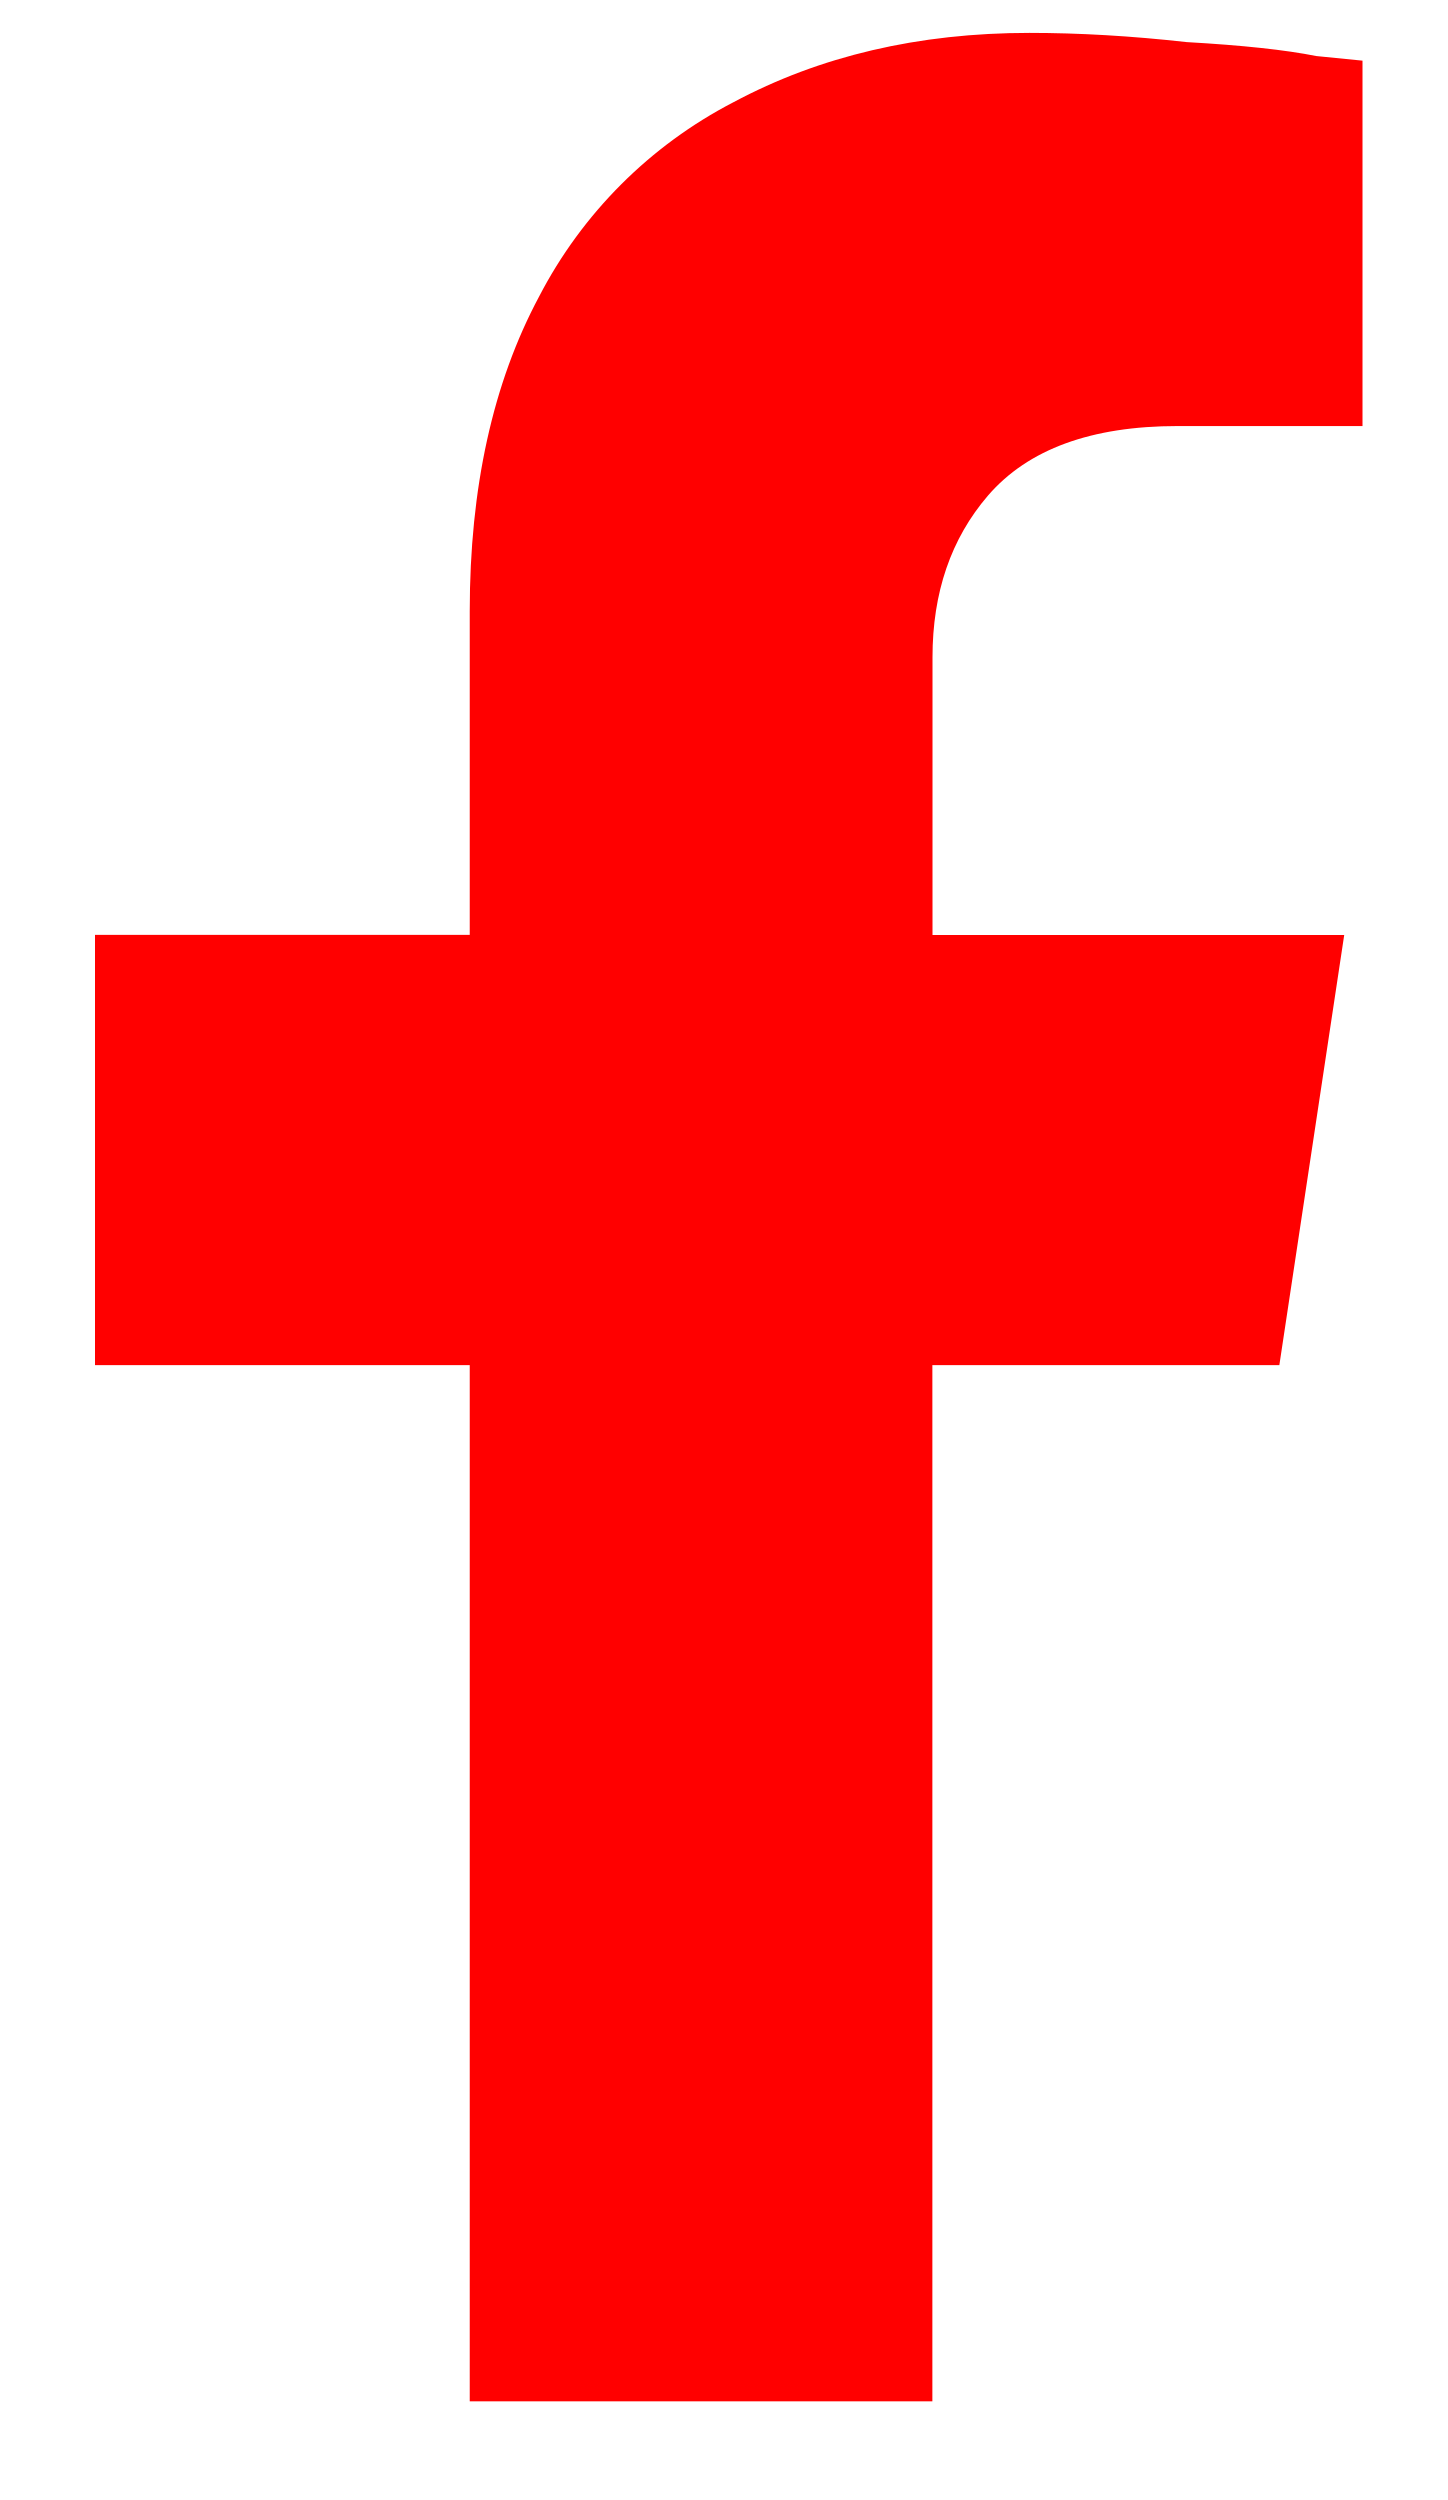
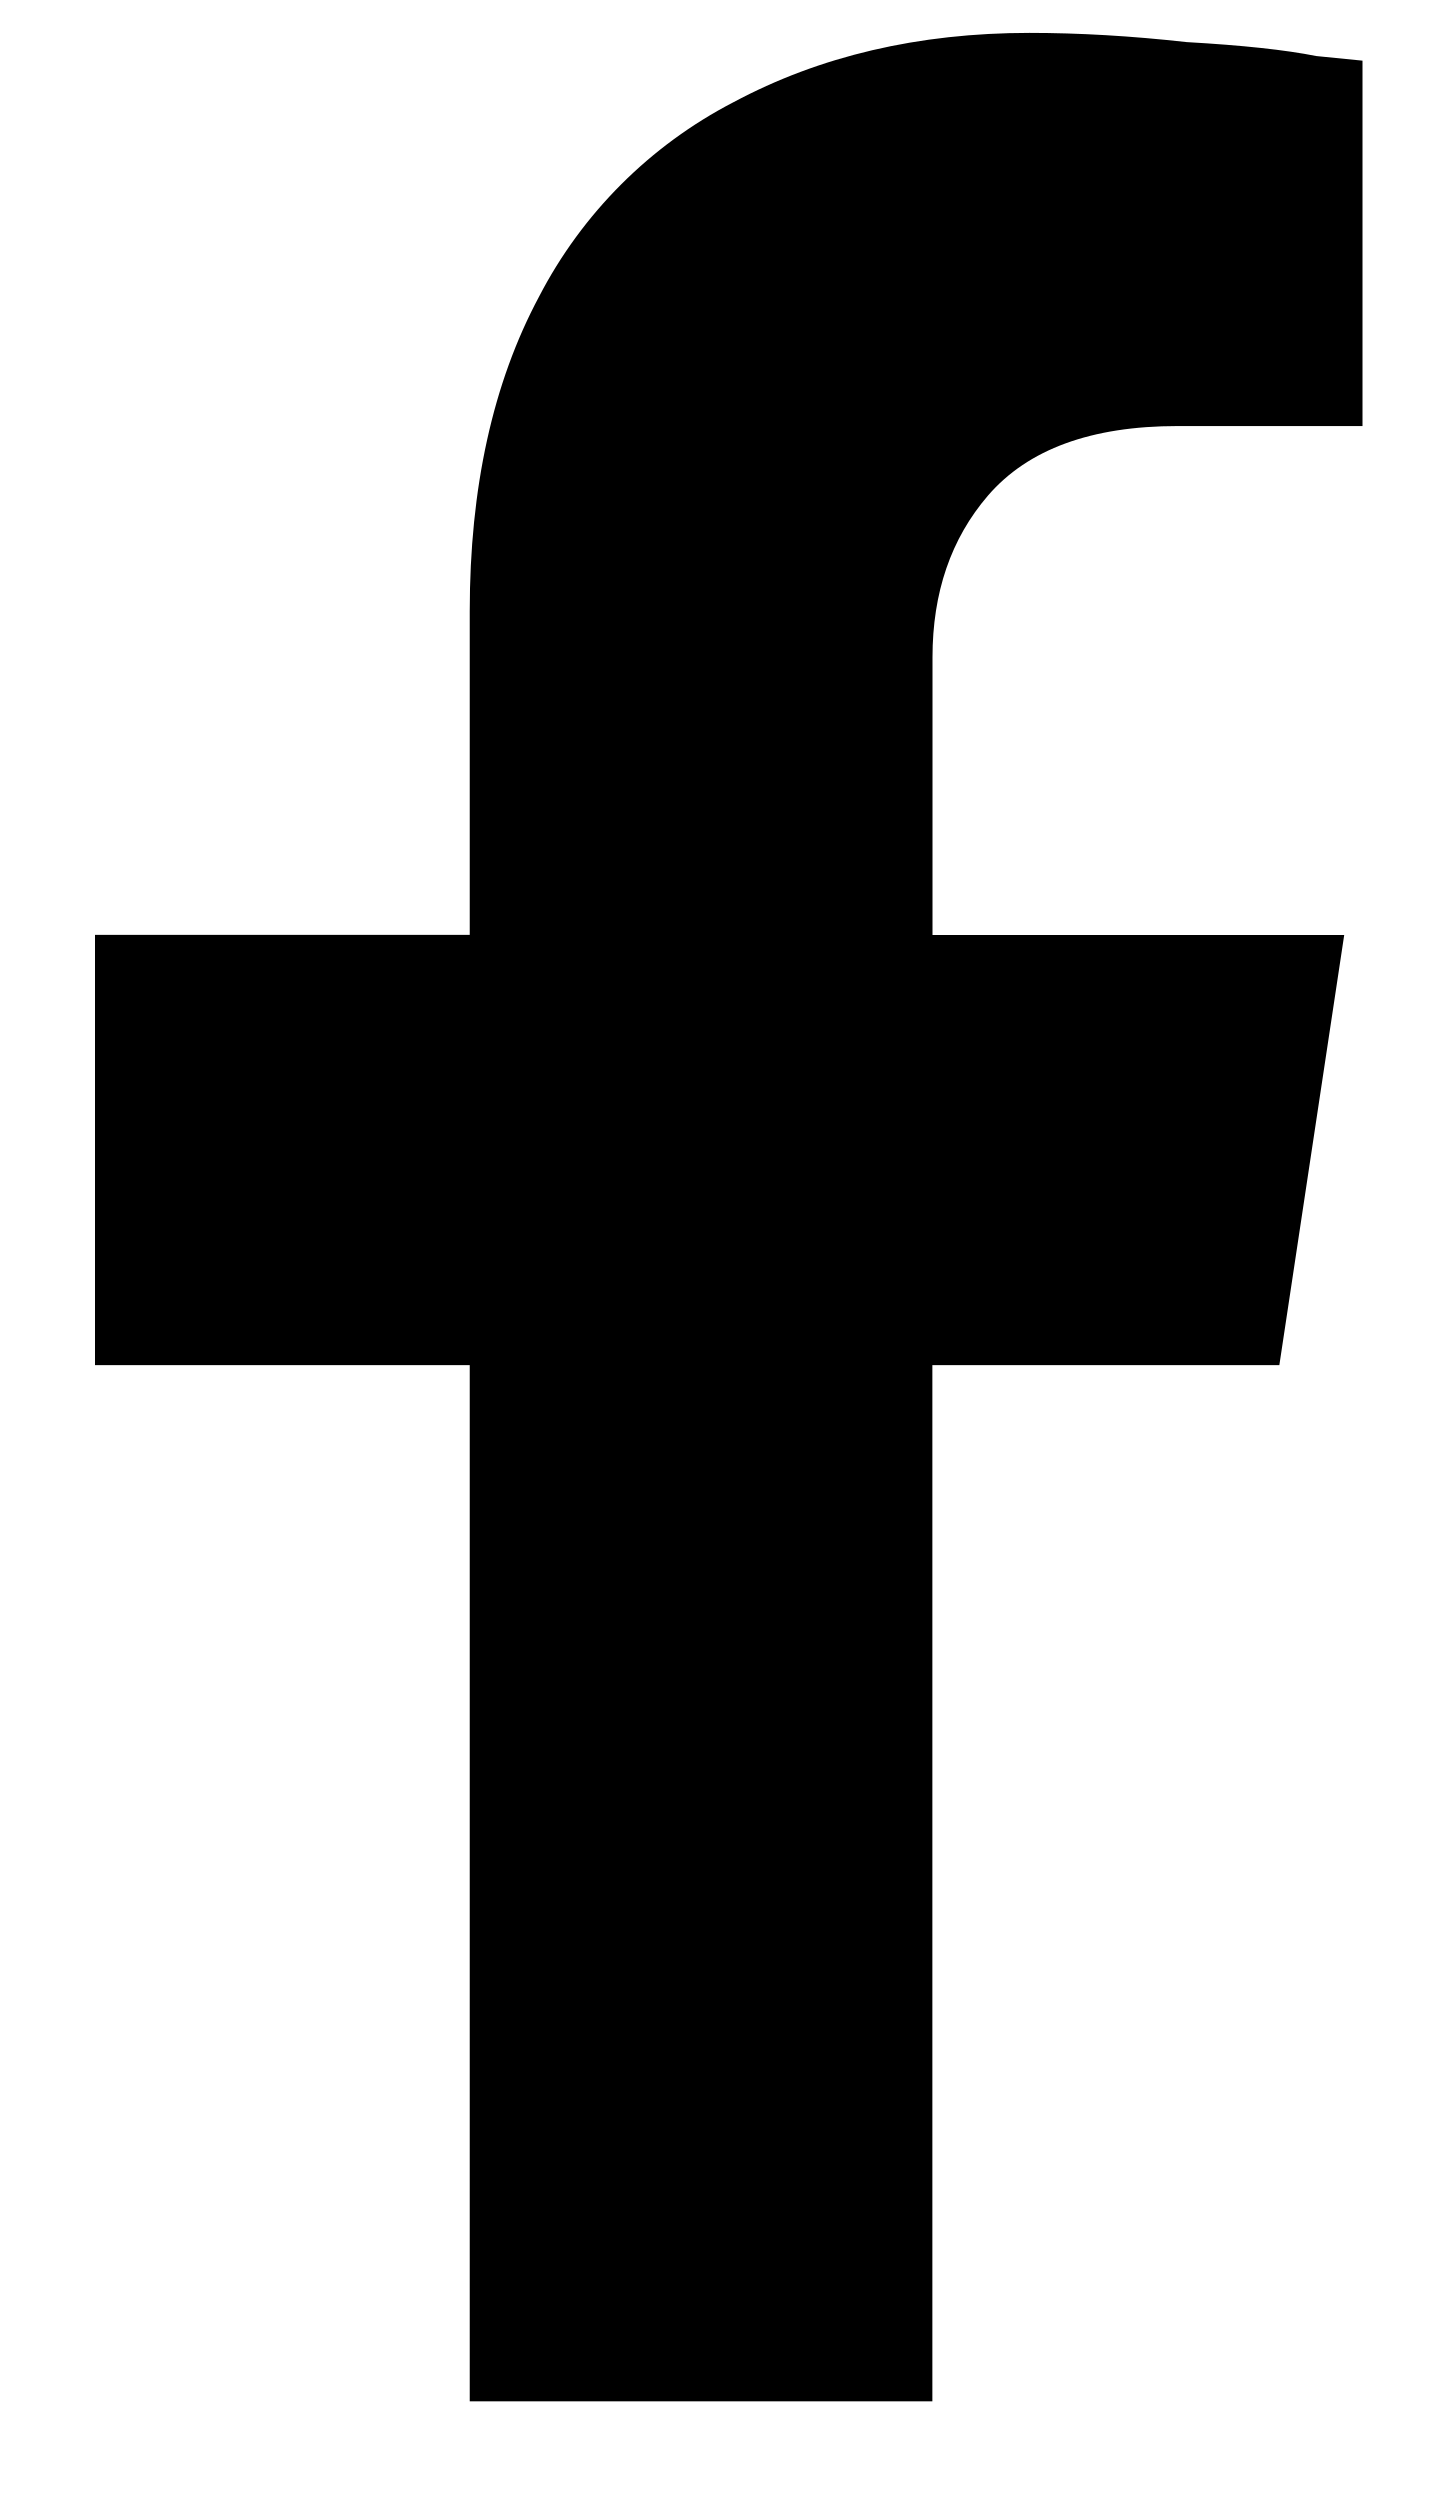
<svg xmlns="http://www.w3.org/2000/svg" aria-hidden="true" focusable="false" viewBox="0 0 11 19">
-   <path fill="#f00" d="M9.722 10.375H7.086v7.875H3.57v-7.875H.722v-3.27H3.57v-2.46c0-.938.176-1.735.527-2.391A3.454 3.454 0 015.574.777C6.23.426 6.98.25 7.824.25c.375 0 .773.023 1.195.07.422.024.75.059.985.106l.351.035v2.777H8.95c-.656 0-1.137.176-1.441.528-.282.328-.422.738-.422 1.23v2.11h3.129l-.493 3.269z" />
+   <path d="M9.722 10.375H7.086v7.875H3.57v-7.875H.722v-3.27H3.57v-2.46c0-.938.176-1.735.527-2.391A3.454 3.454 0 015.574.777C6.23.426 6.98.25 7.824.25c.375 0 .773.023 1.195.07.422.024.75.059.985.106l.351.035v2.777H8.95c-.656 0-1.137.176-1.441.528-.282.328-.422.738-.422 1.23v2.11h3.129l-.493 3.269z" />
</svg>
